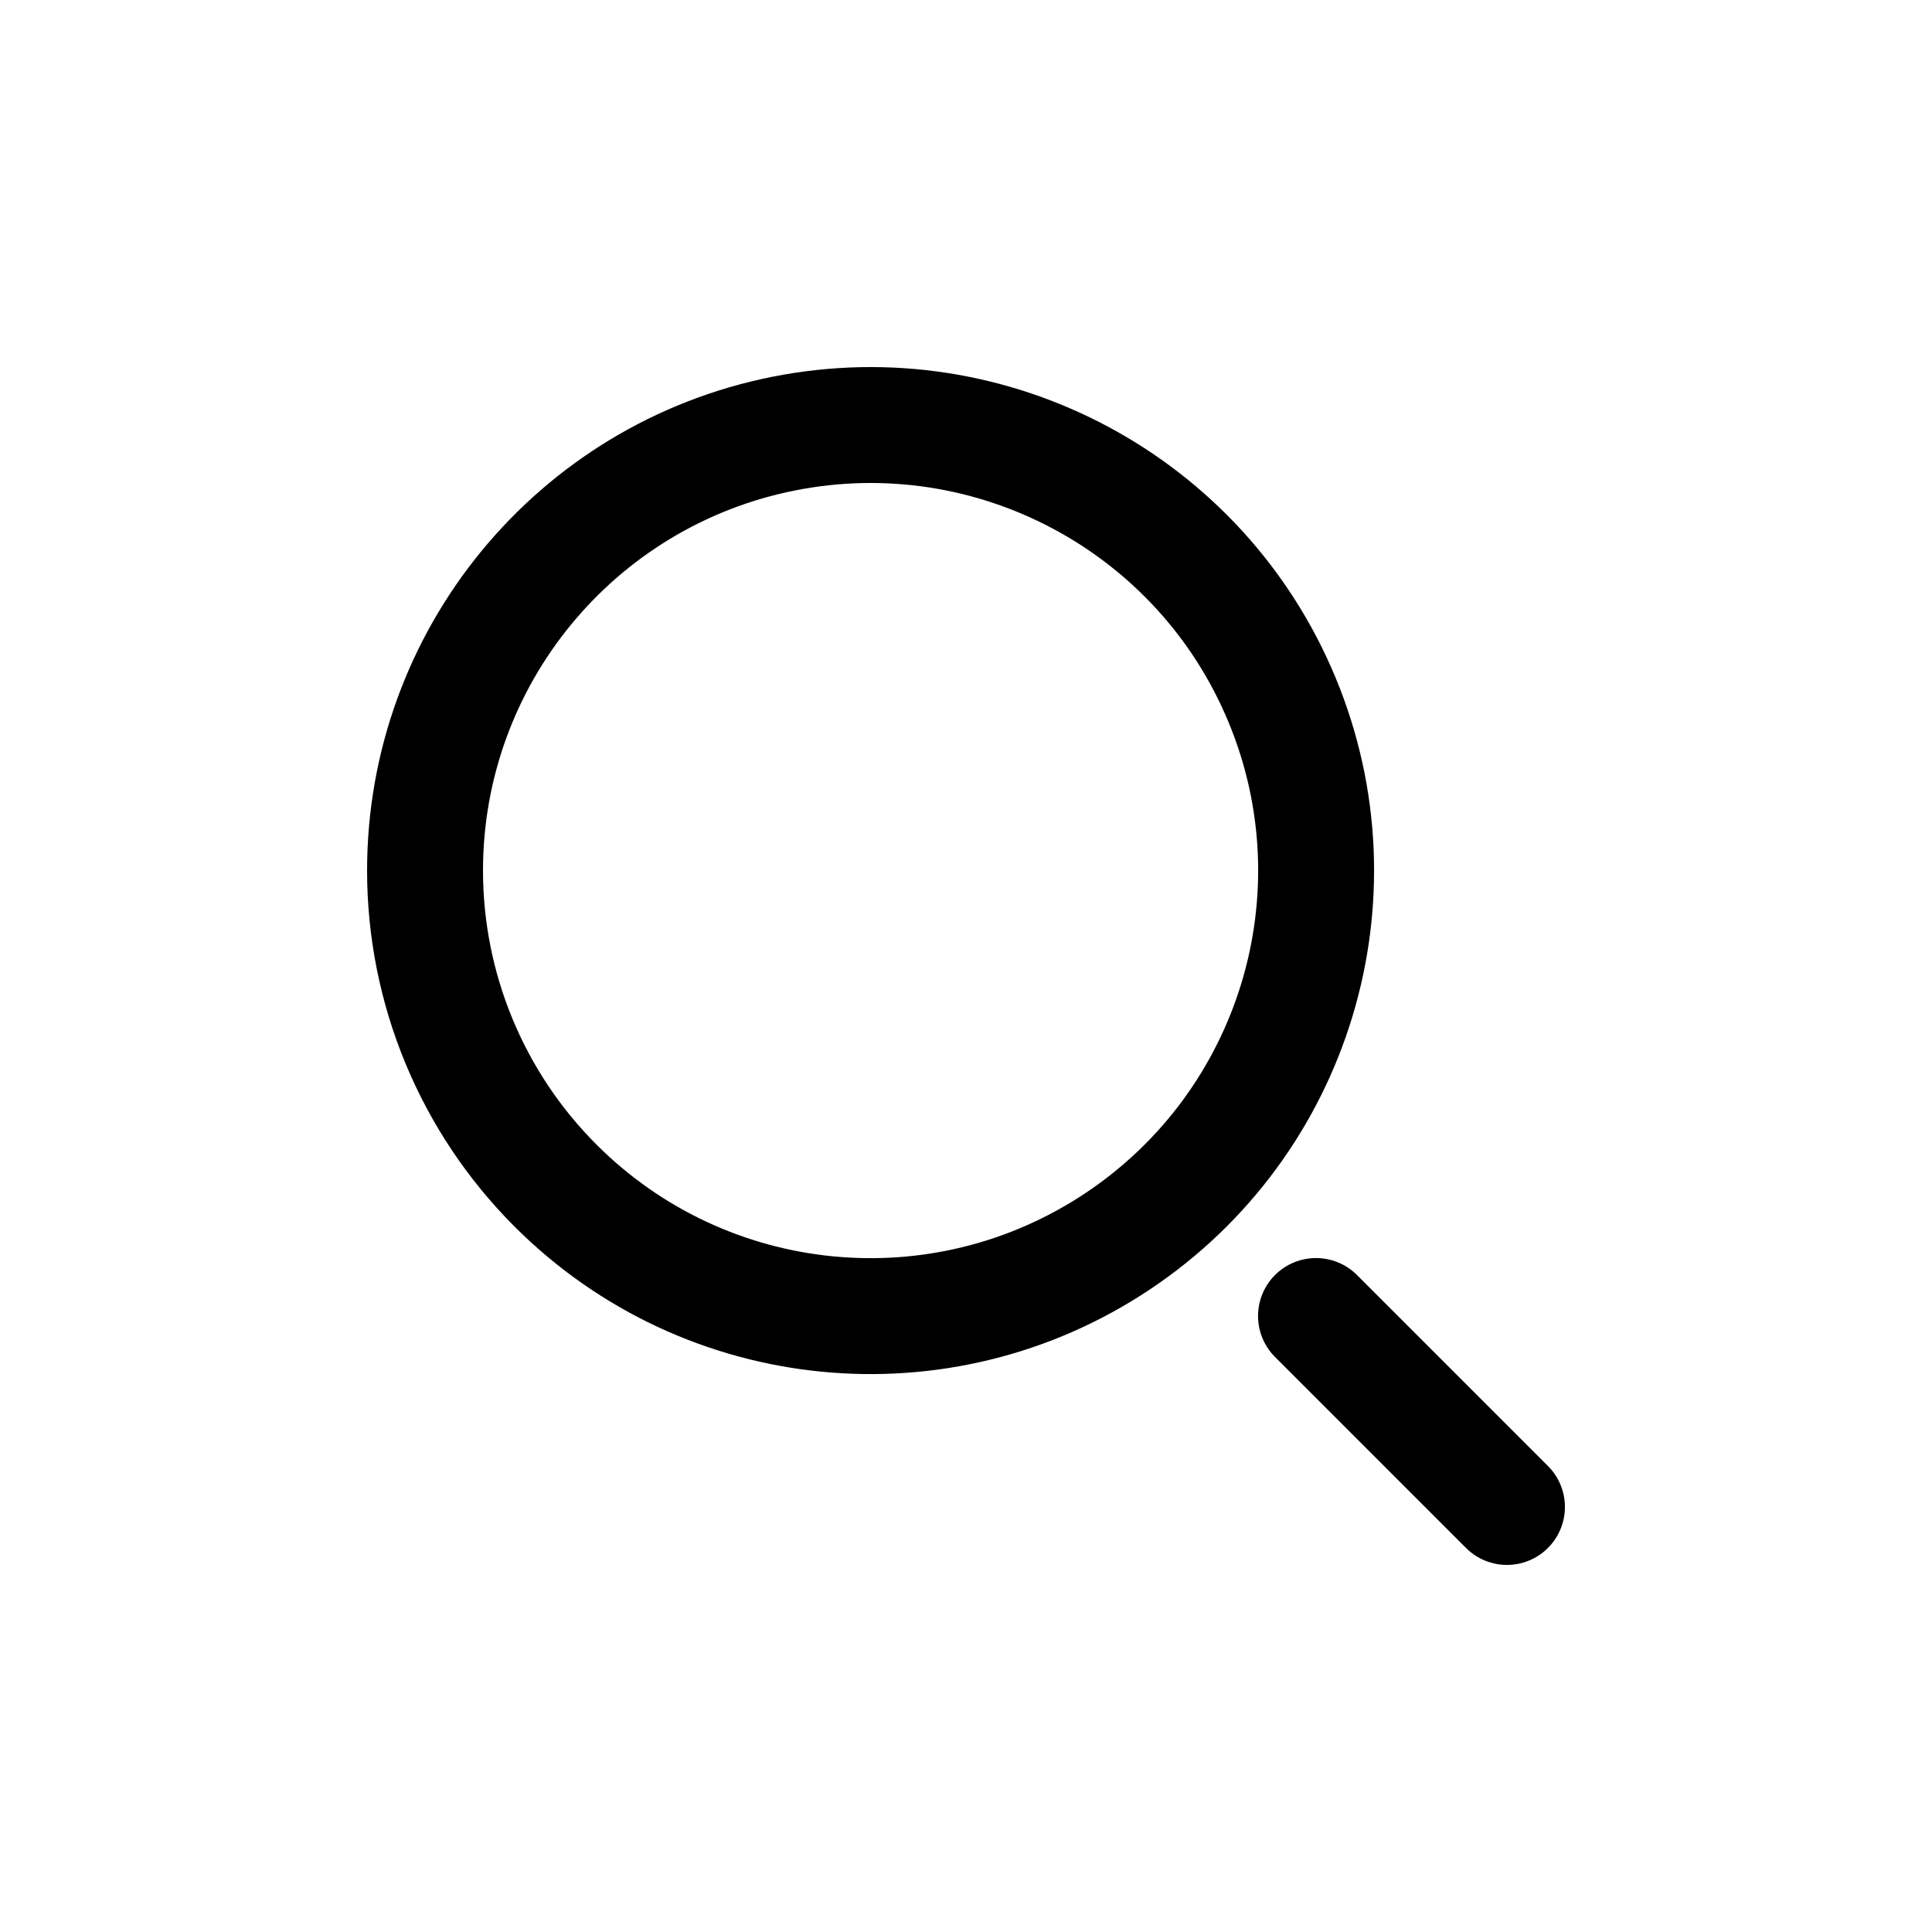
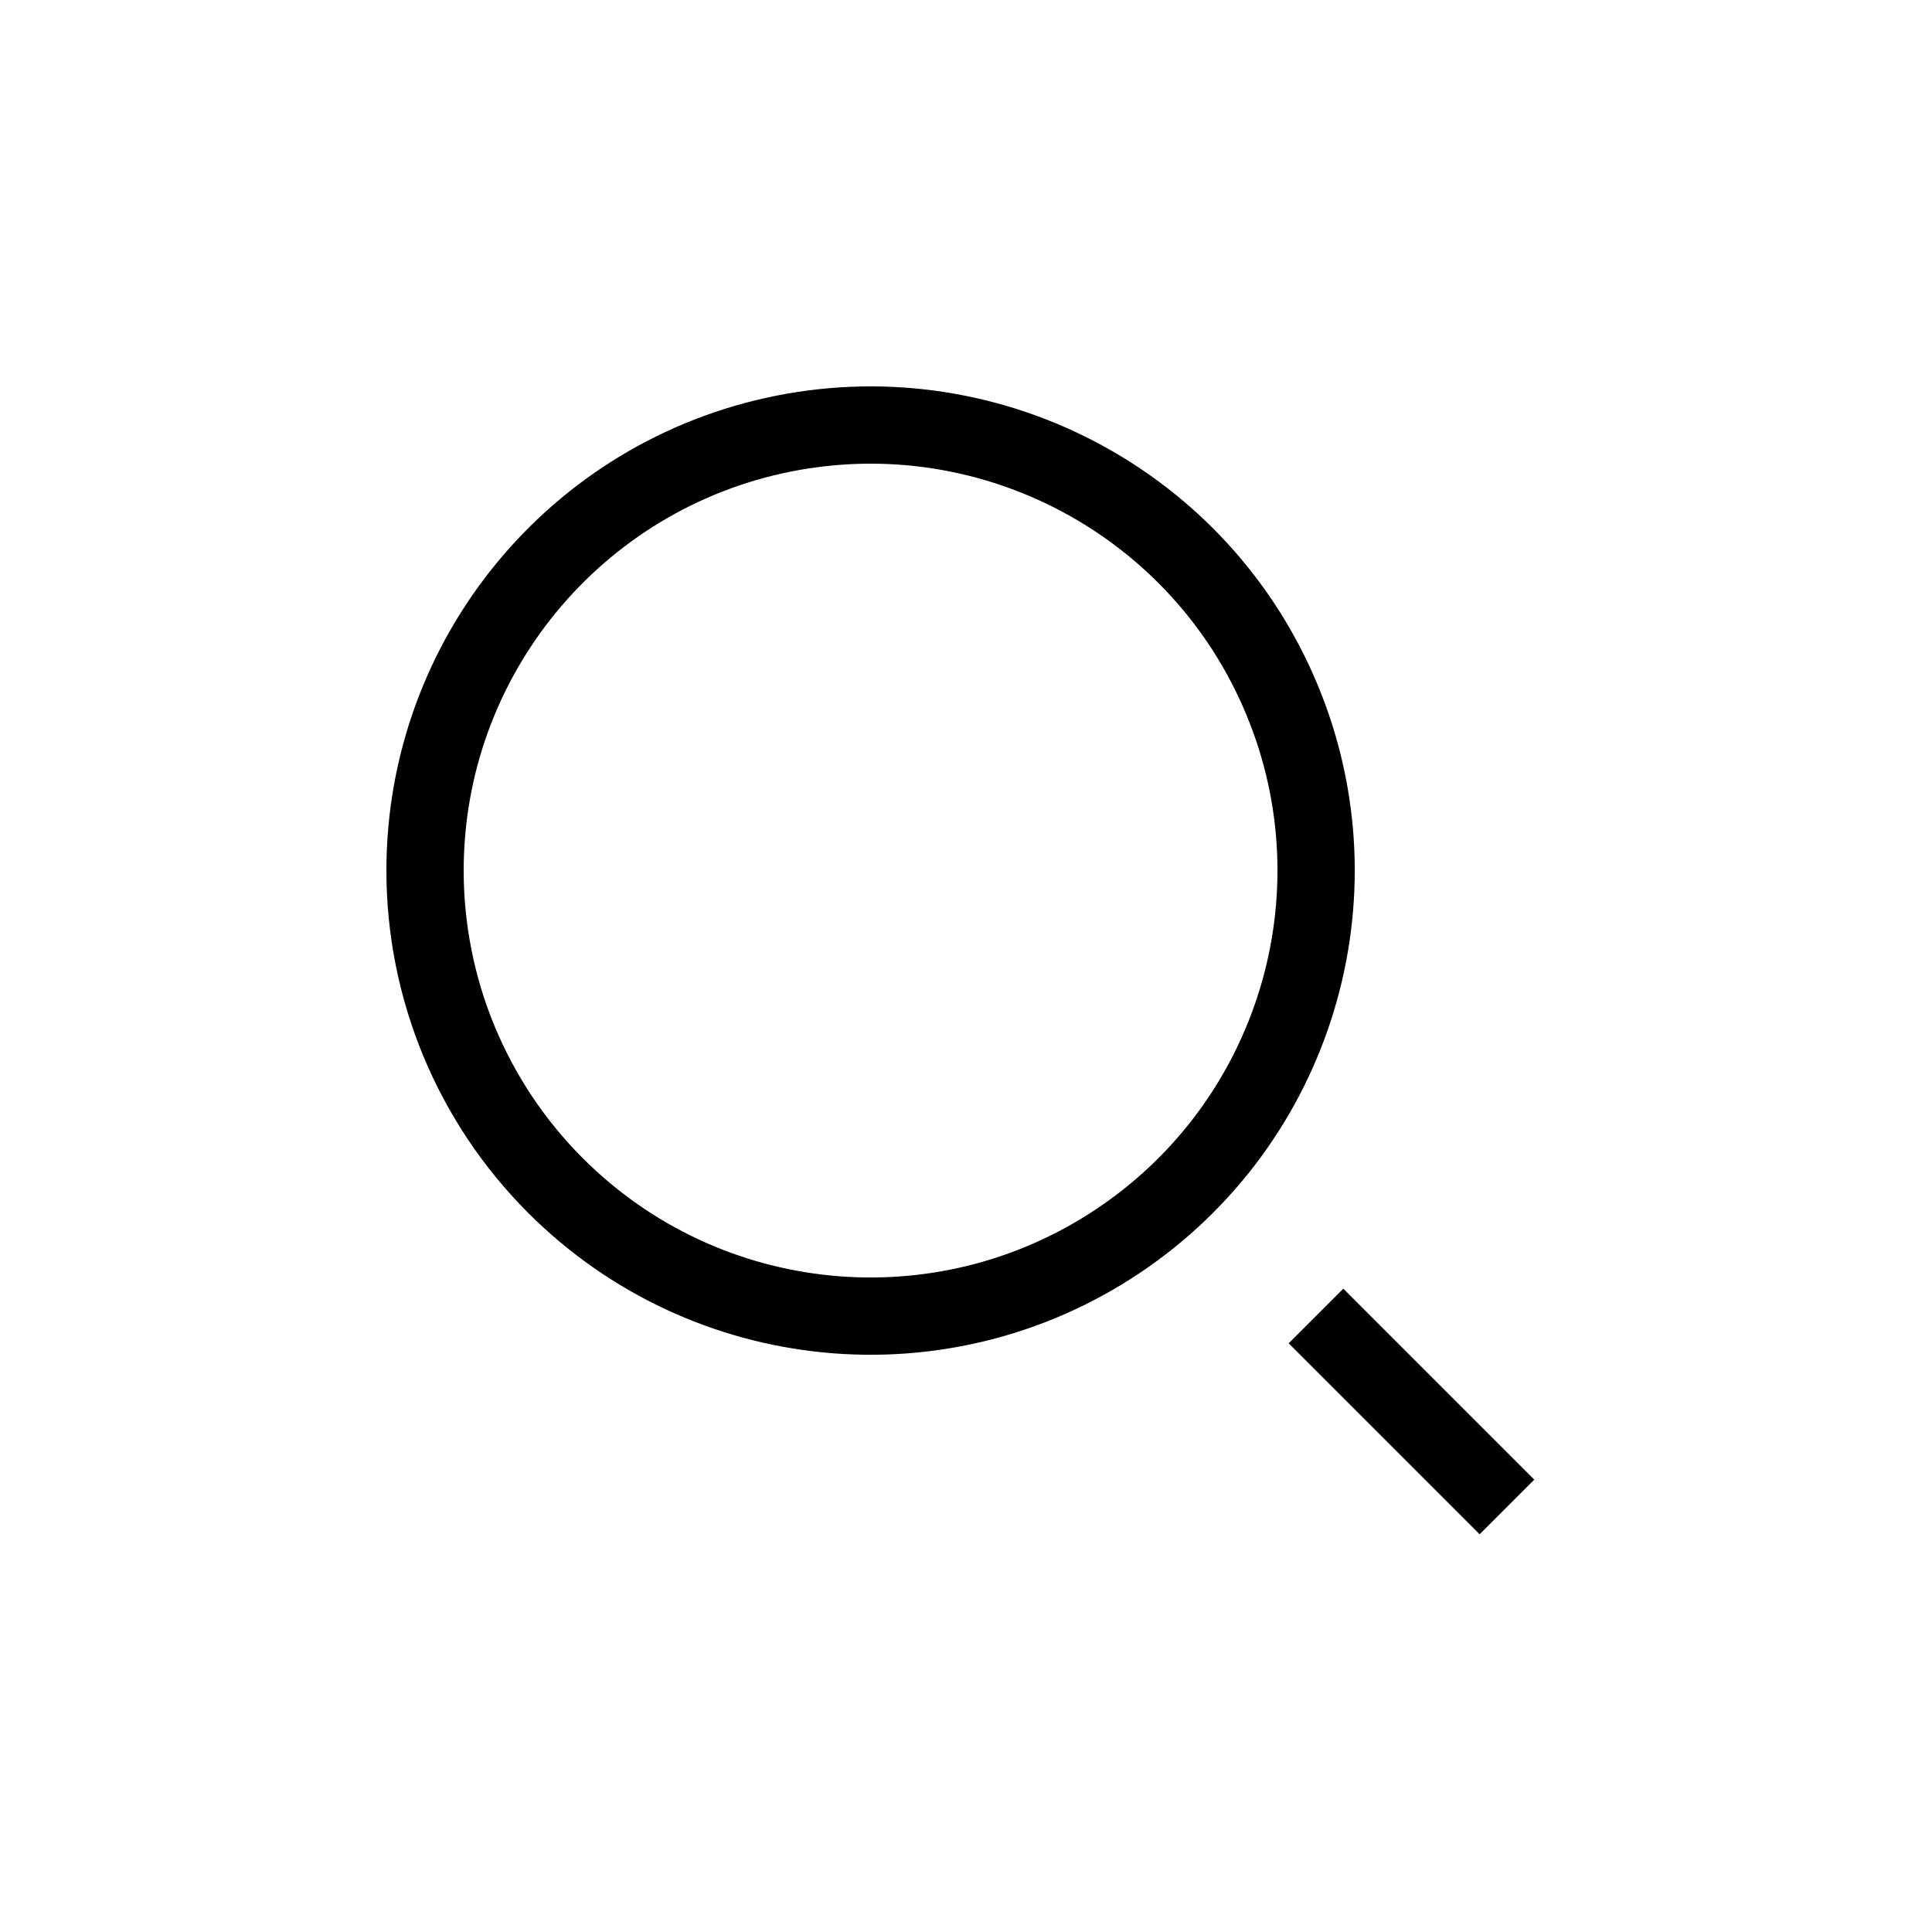
<svg xmlns="http://www.w3.org/2000/svg" width="800px" height="800px" viewBox="0 -0.5 25 25" fill="none">
-   <path fill-rule="evenodd" clip-rule="evenodd" d="M5.5 10.765C5.5 8.015 7.443 5.648 10.14 5.111C12.838 4.575 15.539 6.019 16.591 8.56C17.644 11.101 16.754 14.031 14.467 15.559C12.18 17.087 9.133 16.787 7.188 14.841C6.107 13.76 5.5 12.294 5.5 10.765Z" stroke="#000000" stroke-width="1.5" stroke-linecap="round" stroke-linejoin="round" />
-   <path d="M17.029 16.529L19.5 19" stroke="#000000" stroke-width="1.5" stroke-linecap="round" stroke-linejoin="round" />
+   <path fillRule="evenodd" clipRule="evenodd" d="M5.5 10.765C5.5 8.015 7.443 5.648 10.14 5.111C12.838 4.575 15.539 6.019 16.591 8.56C17.644 11.101 16.754 14.031 14.467 15.559C12.18 17.087 9.133 16.787 7.188 14.841C6.107 13.76 5.5 12.294 5.5 10.765Z" stroke="#000000" strokeWidth="1.5" strokeLinecap="round" strokeLinejoin="round" />
+   <path d="M17.029 16.529L19.5 19" stroke="#000000" strokeWidth="1.5" strokeLinecap="round" strokeLinejoin="round" />
</svg>
